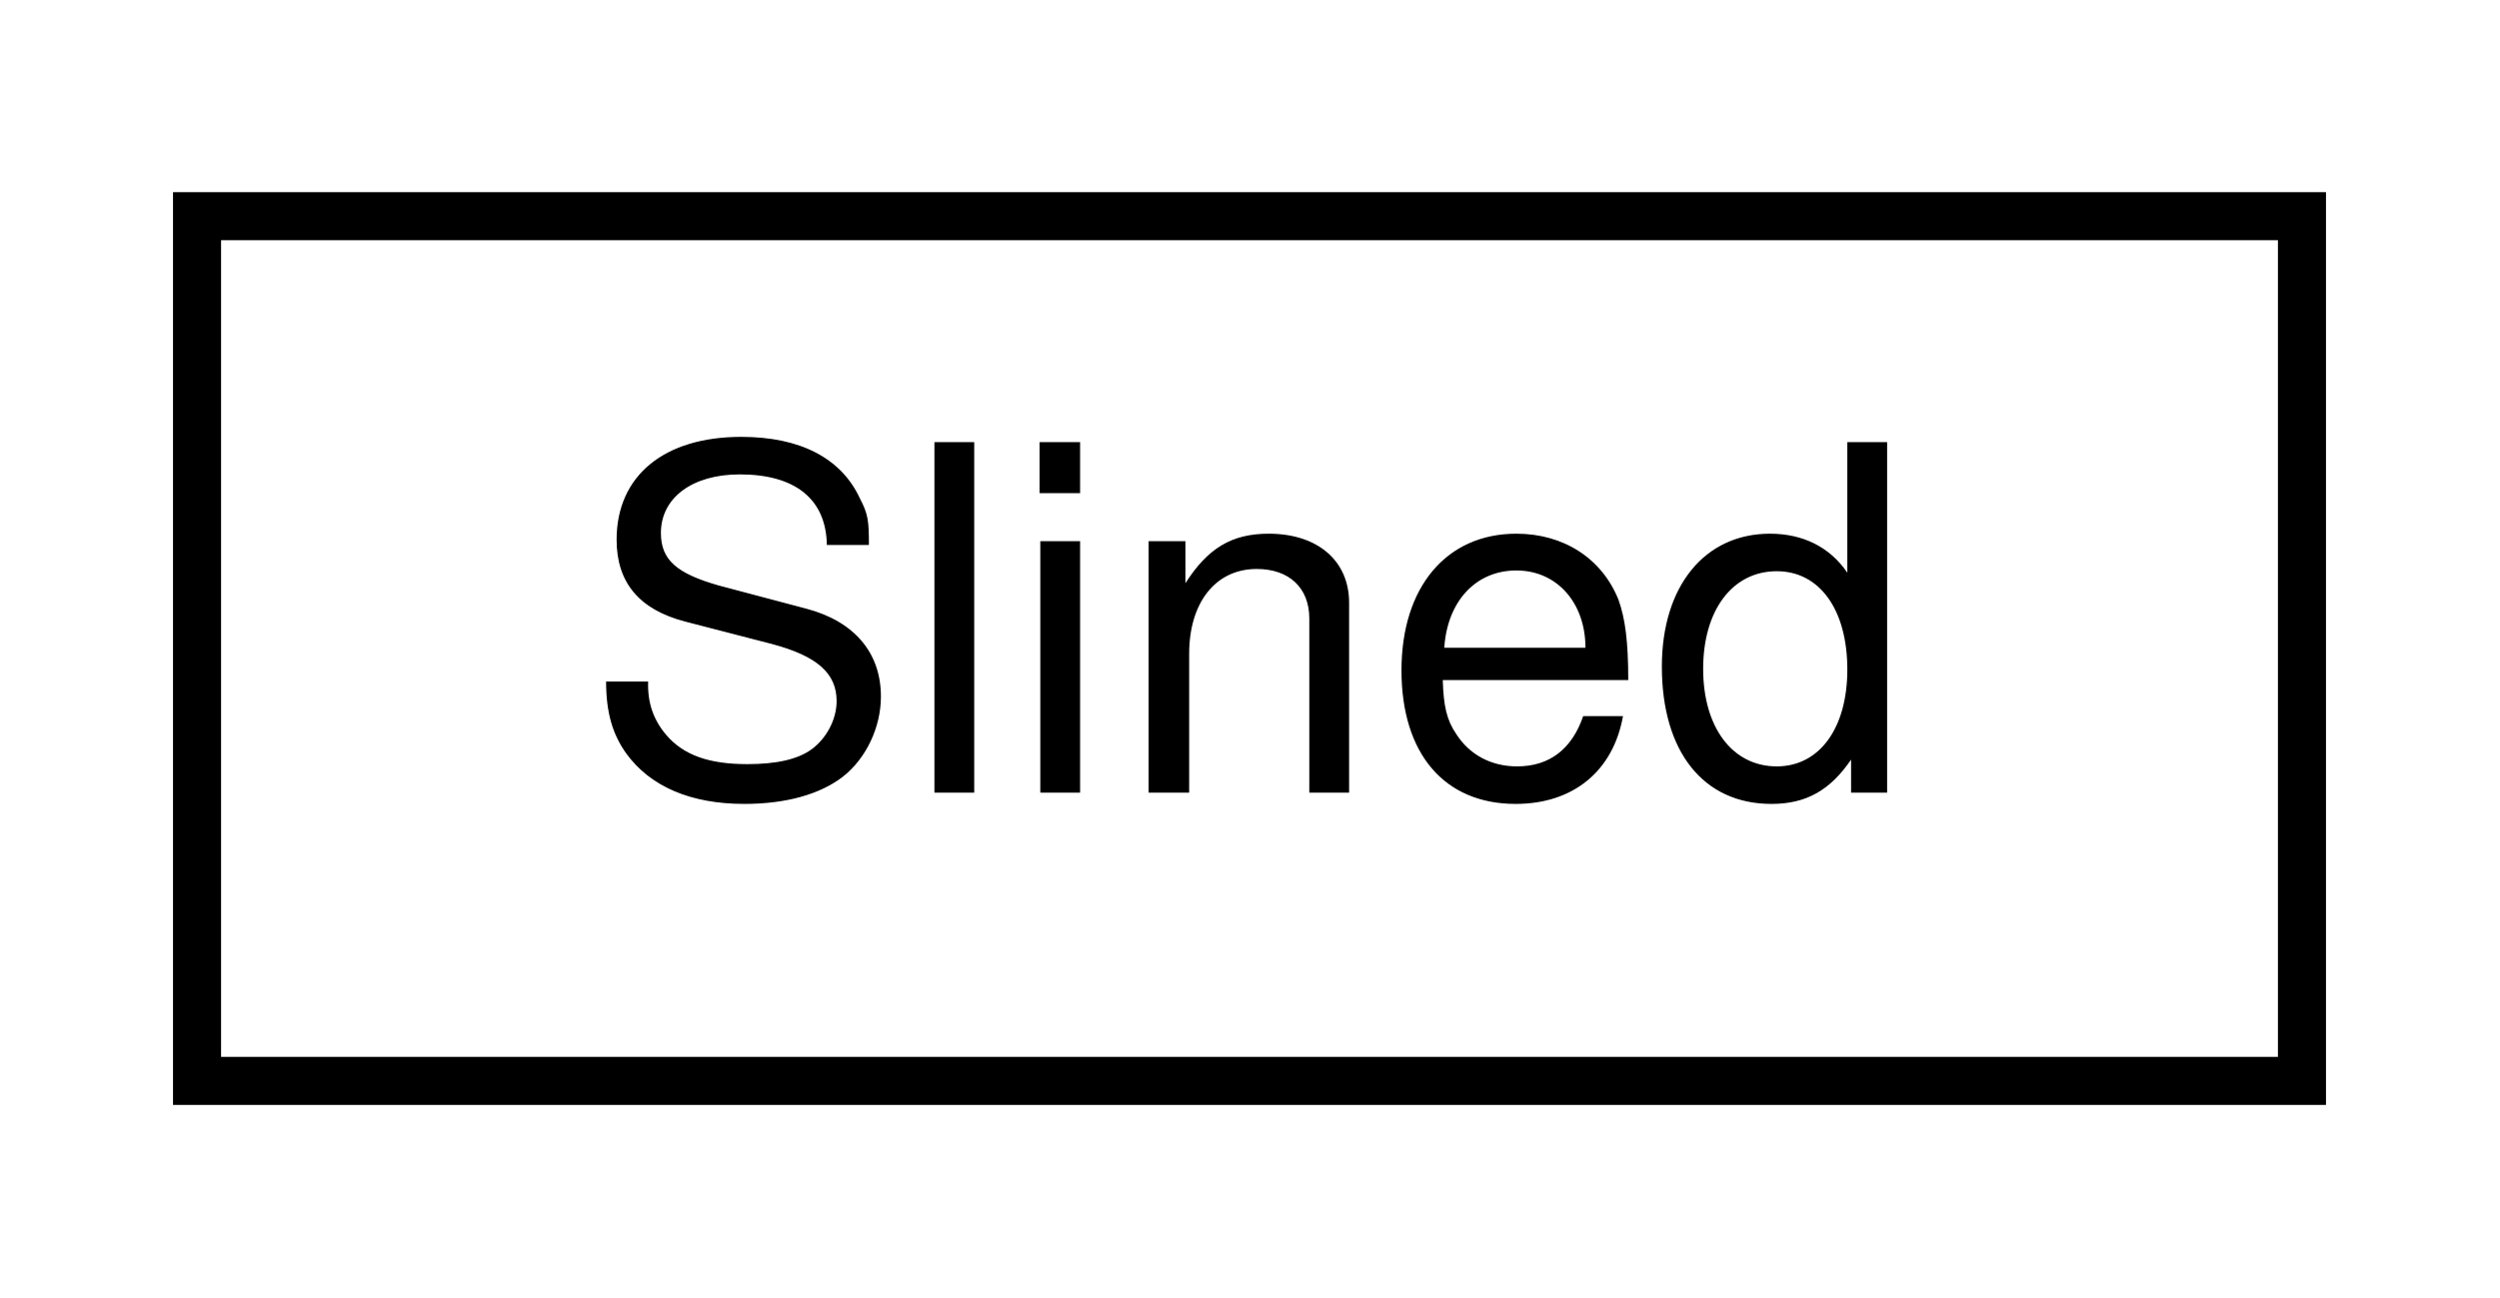
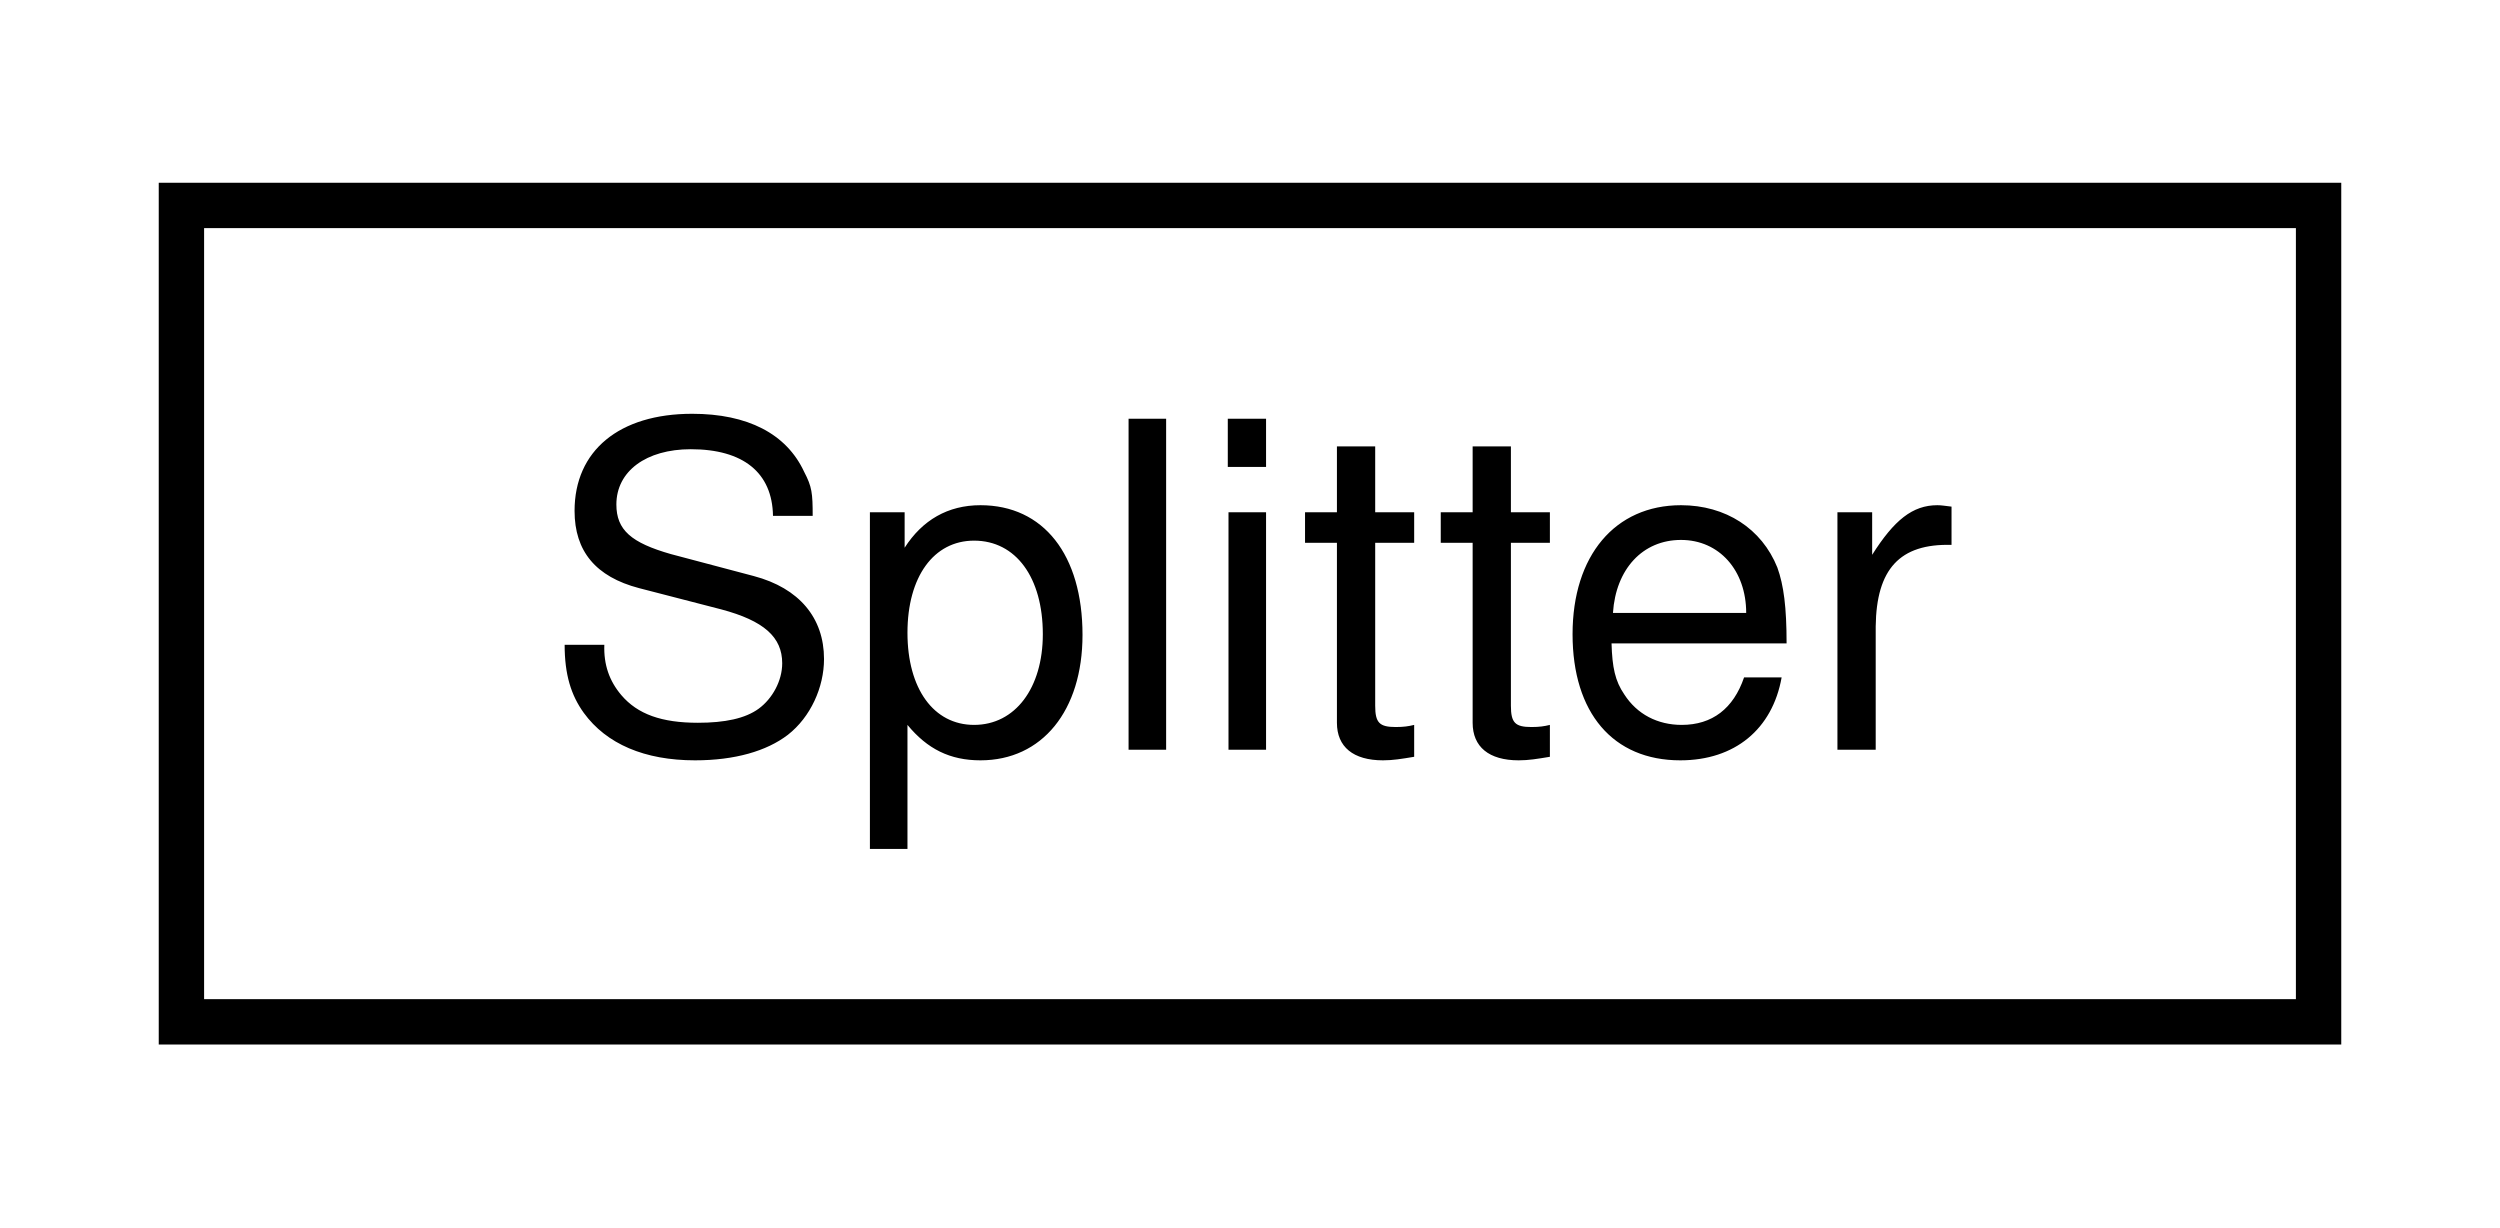
- <svg xmlns="http://www.w3.org/2000/svg" xmlns:xlink="http://www.w3.org/1999/xlink" width="52pt" height="27pt" viewBox="0.00 0.00 51.80 27.00">
+ <svg xmlns="http://www.w3.org/2000/svg" xmlns:xlink="http://www.w3.org/1999/xlink" width="55pt" height="27pt" viewBox="0.00 0.00 55.12 27.00">
  <g id="graph0" class="graph" transform="scale(1 1) rotate(0) translate(4 23)">
    <g id="node1" class="node">
      <g id="a_node1">
-         <a xlink:href="de/d4d/class_slined.html" target="_top" xlink:title=" ">
-           <polygon fill="none" stroke="black" points="0,-0.5 0,-18.5 43.8,-18.5 43.8,-0.5 0,-0.5" />
-           <text text-anchor="middle" x="21.9" y="-6.5" font-family="Helvetica,sans-Serif" font-size="10.00">Slined</text>
+         <a xlink:href="db/d95/class_splitter.html" target="_top" xlink:title=" ">
+           <polygon fill="none" stroke="black" points="0,-0.5 0,-18.5 47.12,-18.5 47.12,-0.5 0,-0.5" />
+           <text text-anchor="middle" x="23.56" y="-6.5" font-family="Helvetica,sans-Serif" font-size="10.00">Splitter</text>
        </a>
      </g>
    </g>
  </g>
</svg>
